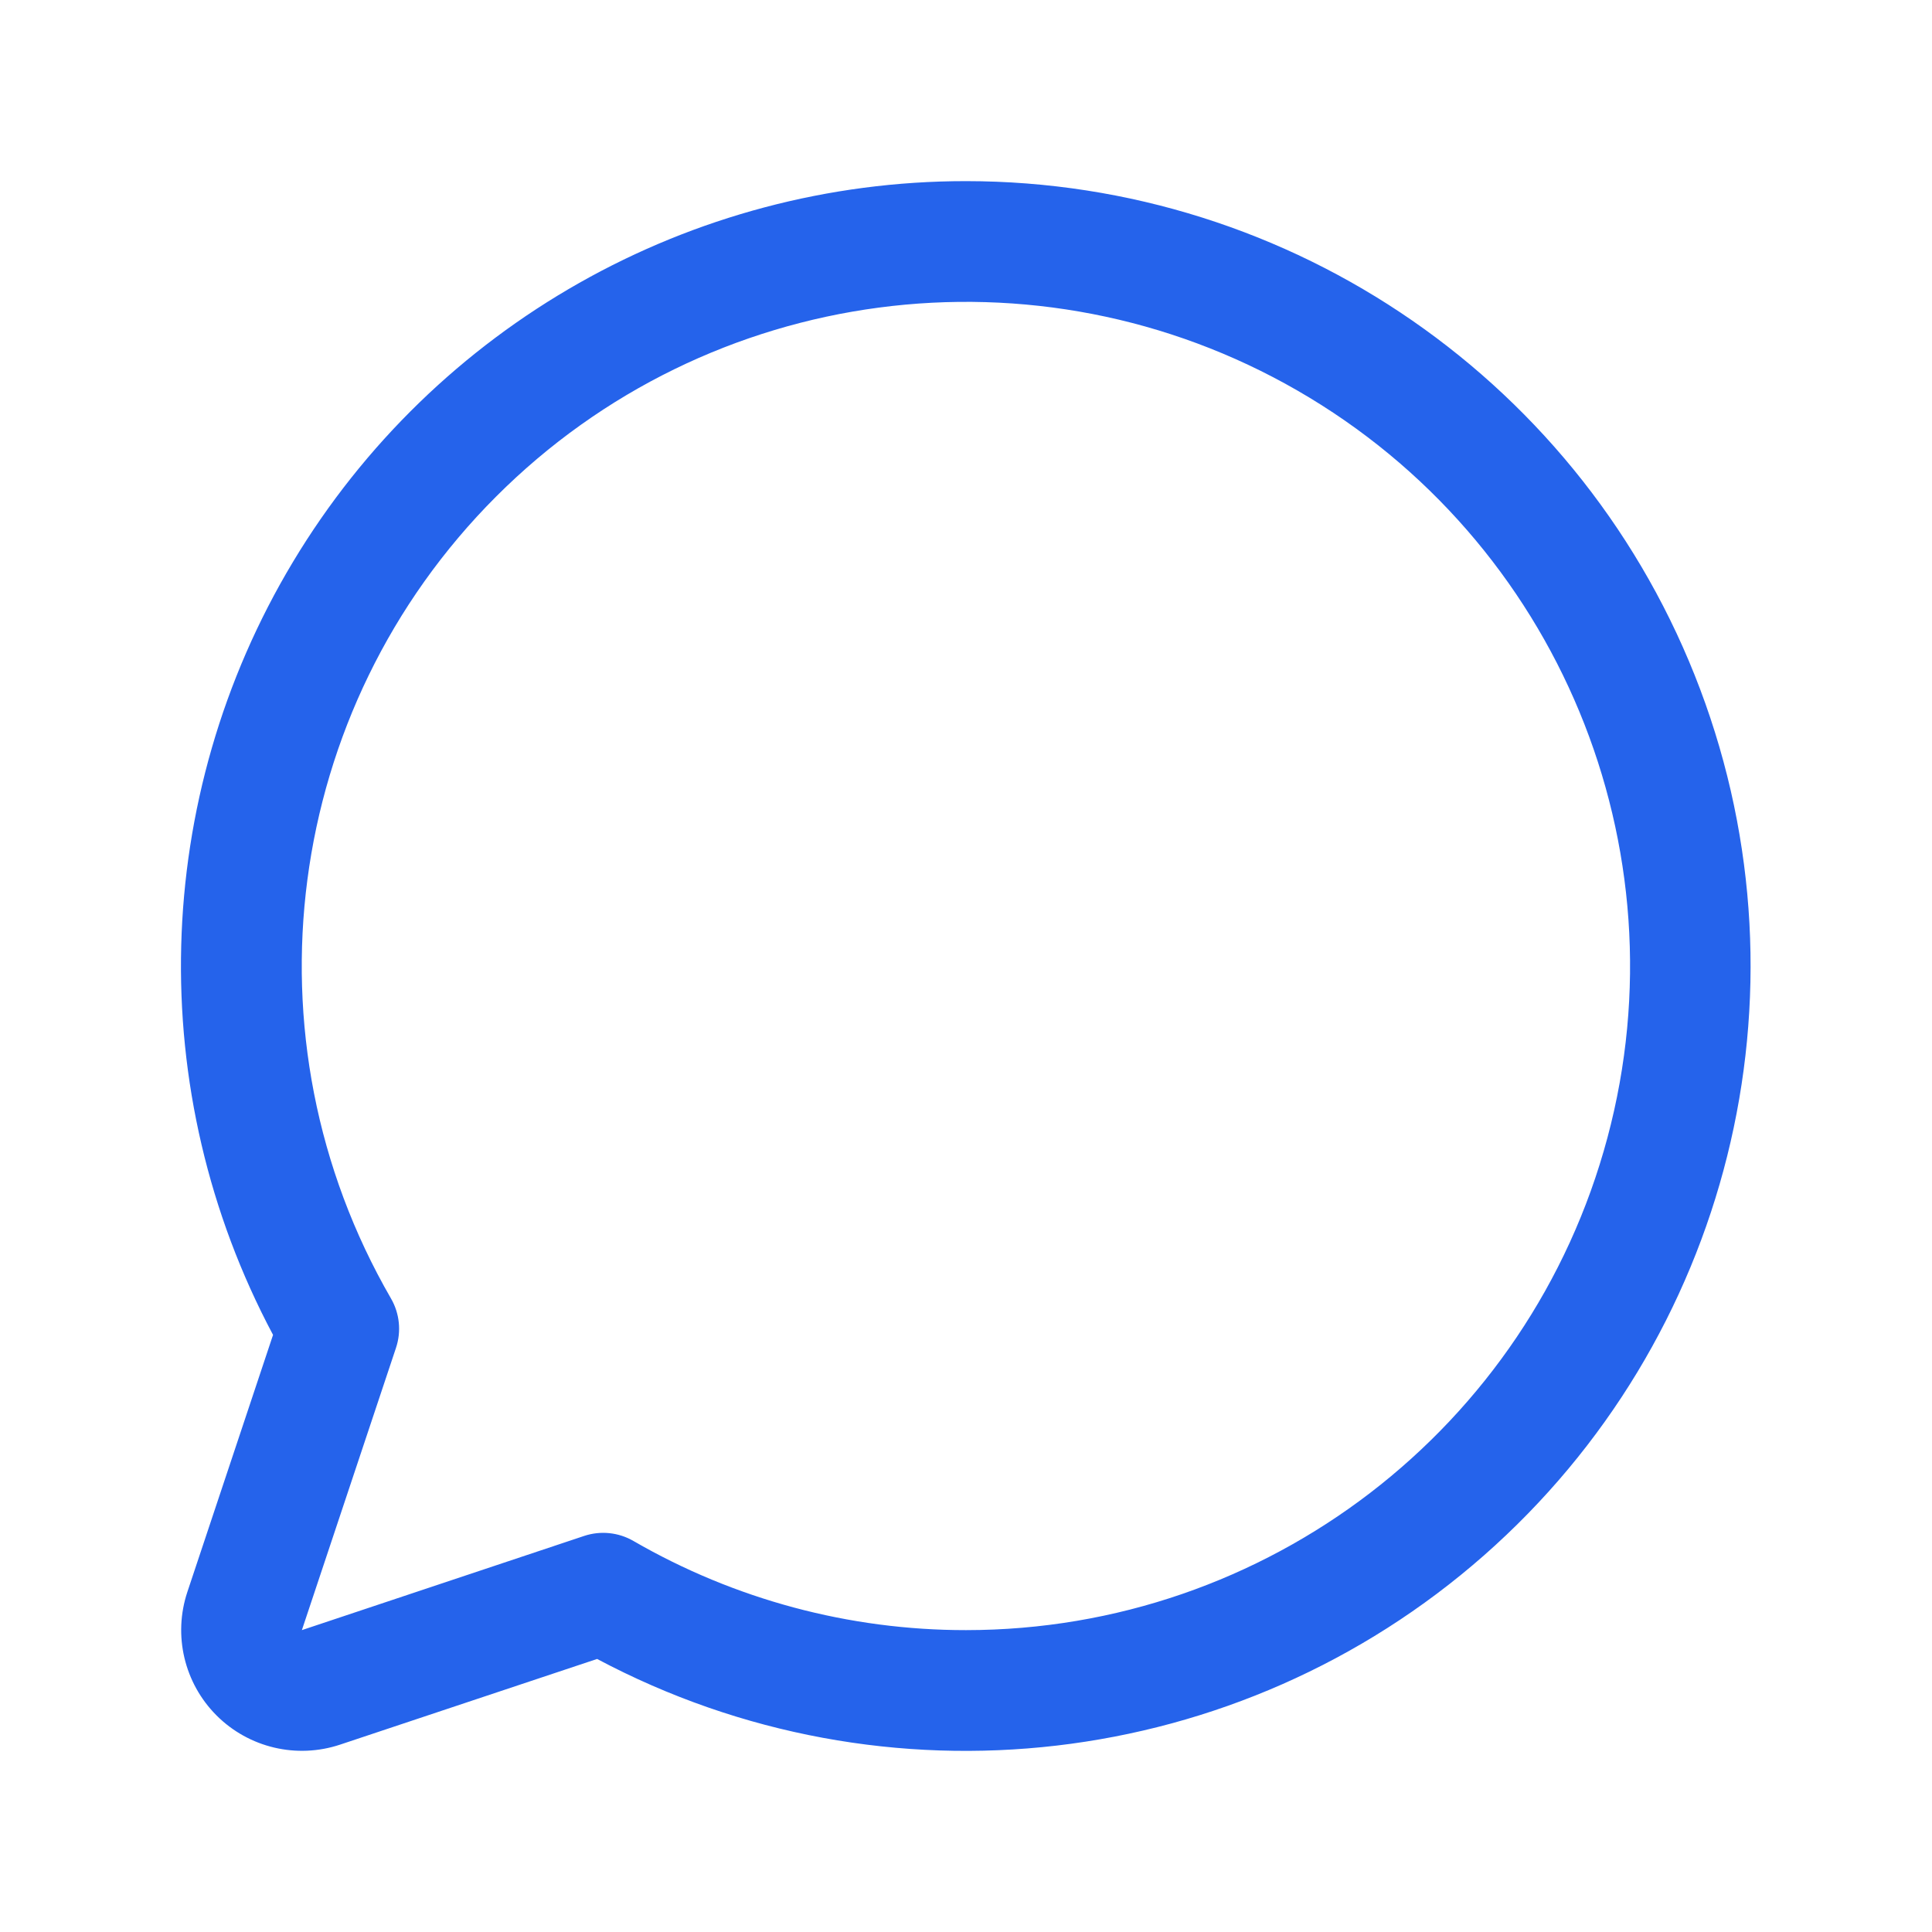
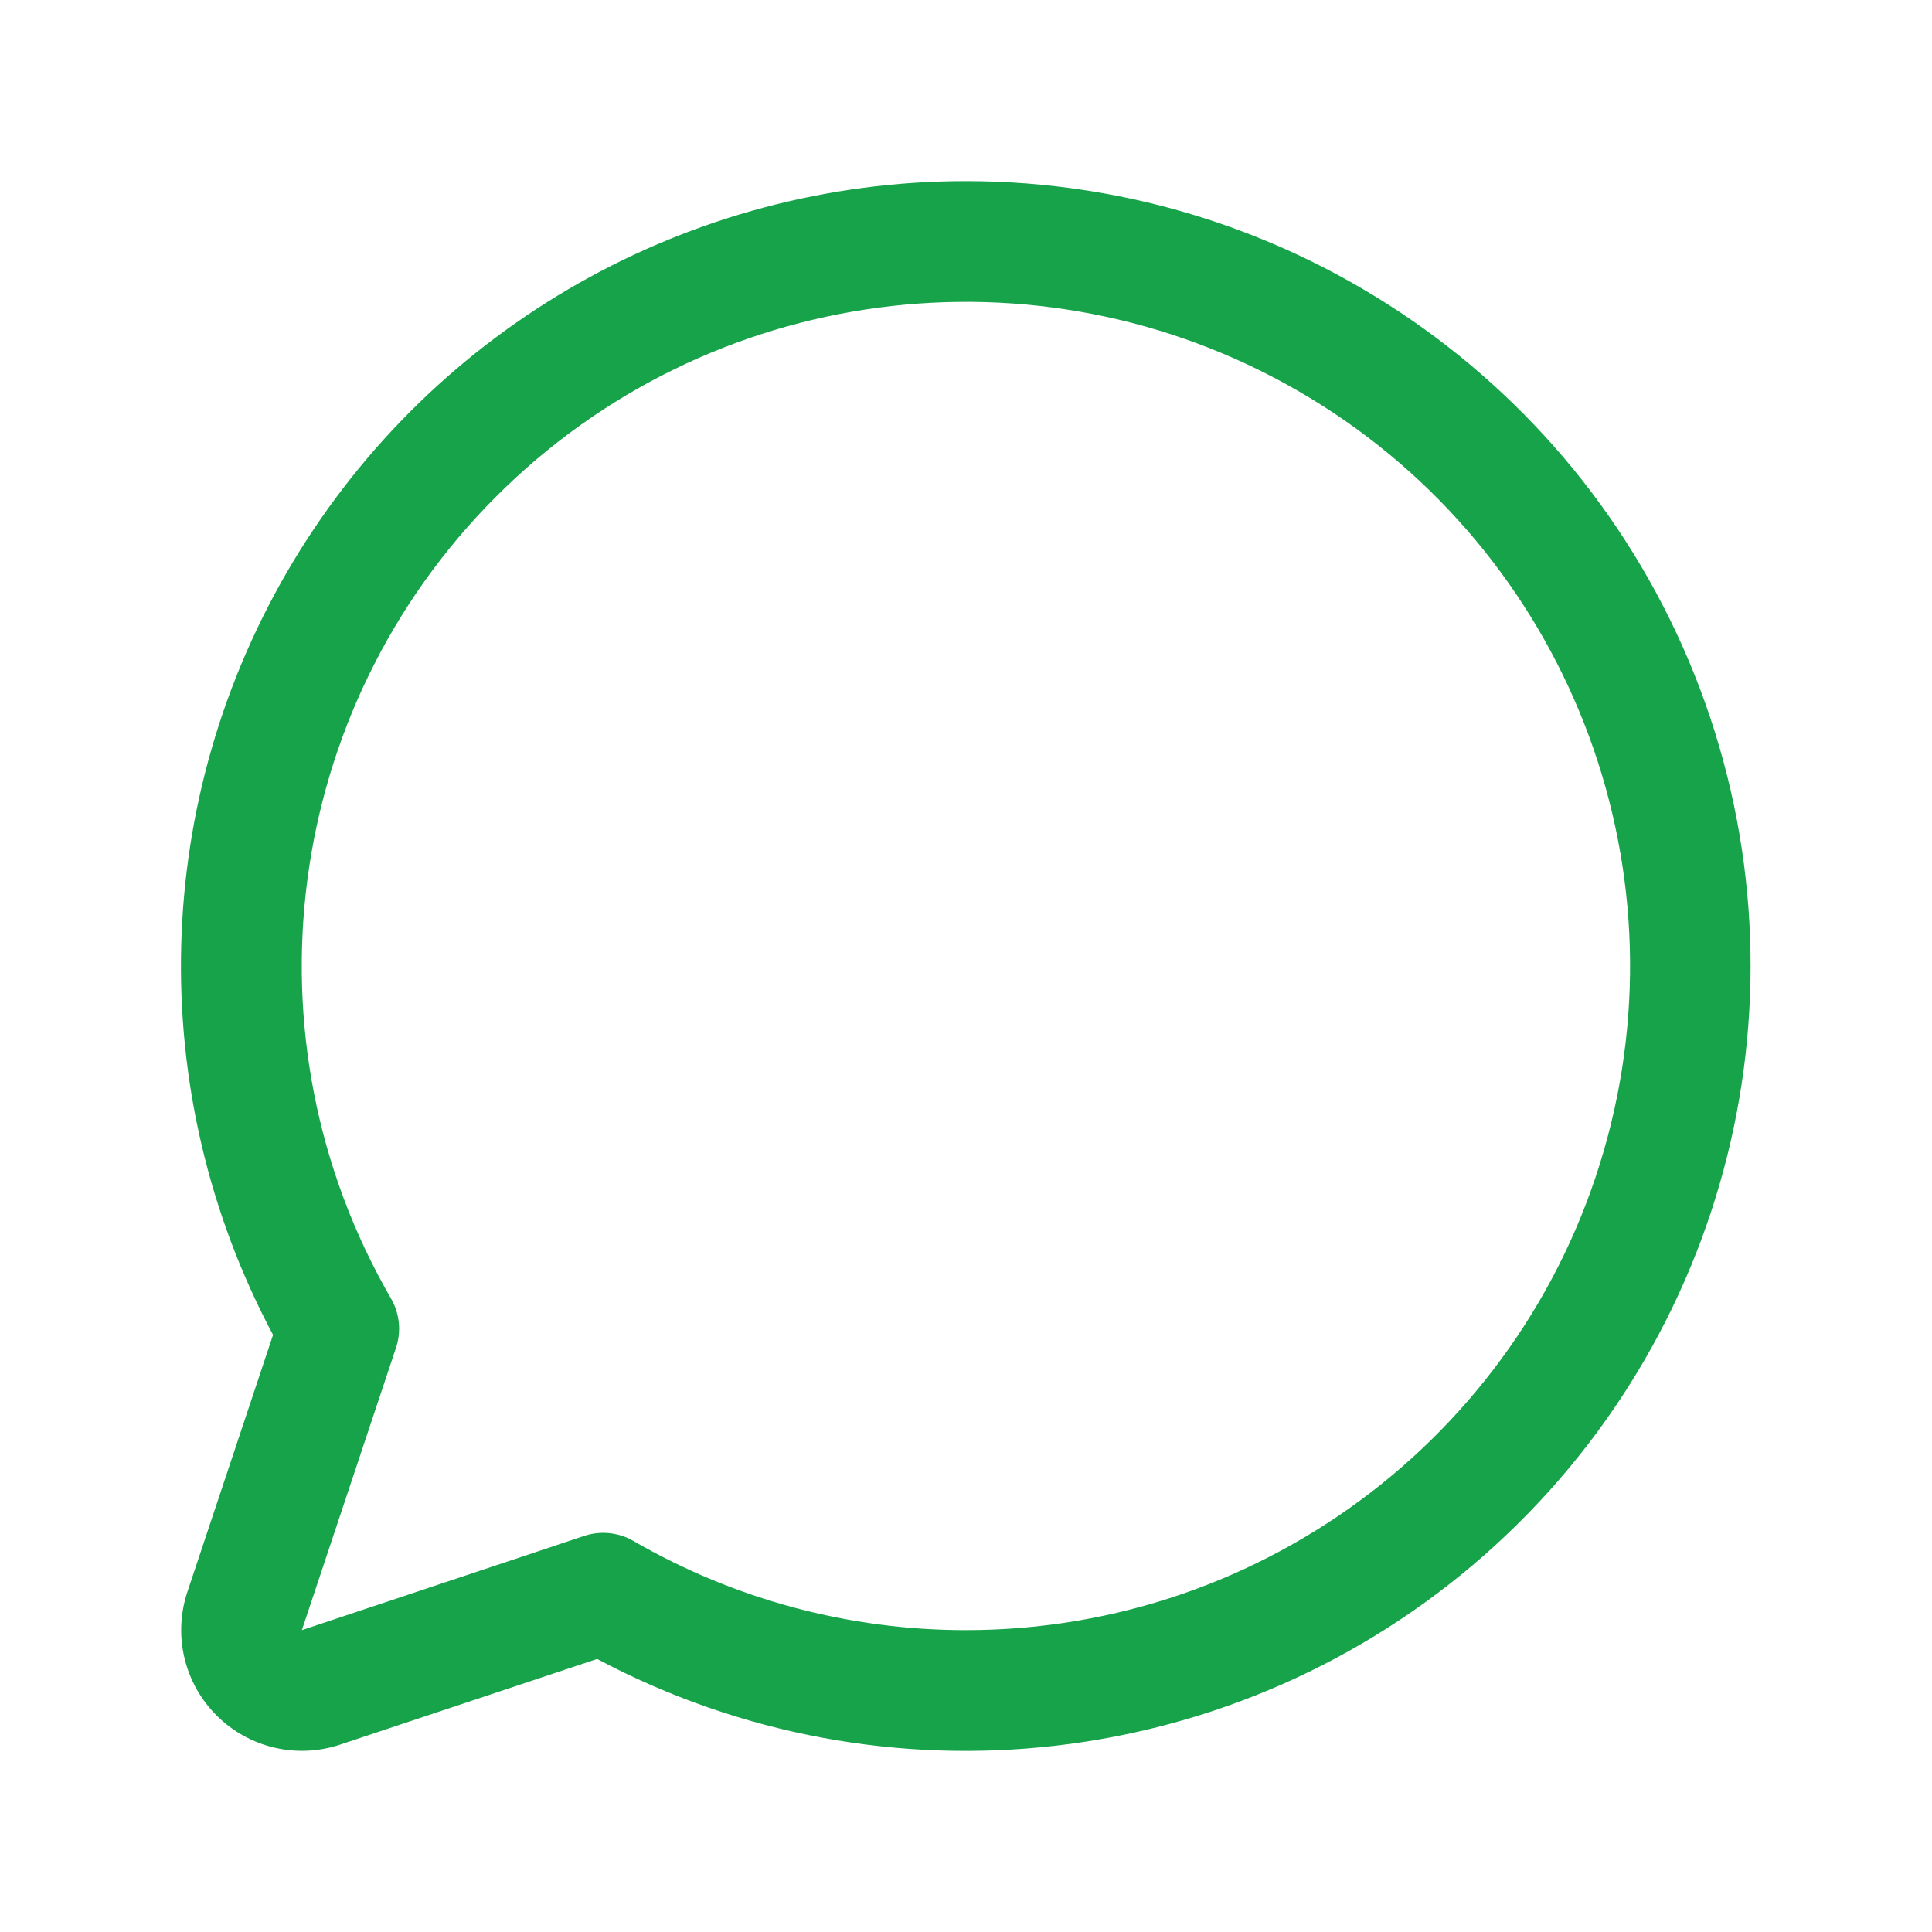
- <svg xmlns="http://www.w3.org/2000/svg" viewBox="0 0 256 256" fill="#2563eb">
+ <svg xmlns="http://www.w3.org/2000/svg" viewBox="0 0 256 256" fill="#16a34a">
  <path d="M128,24A104,104,0,0,0,36.18,176.88L24.83,210.93a16,16,0,0,0,20.24,20.24l34.05-11.35A104,104,0,1,0,128,24Zm0,192a87.87,87.87,0,0,1-44.06-11.81,8,8,0,0,0-6.54-.67L40,216,52.47,178.6a8,8,0,0,0-.66-6.54A88,88,0,1,1,128,216Z" />
</svg>
